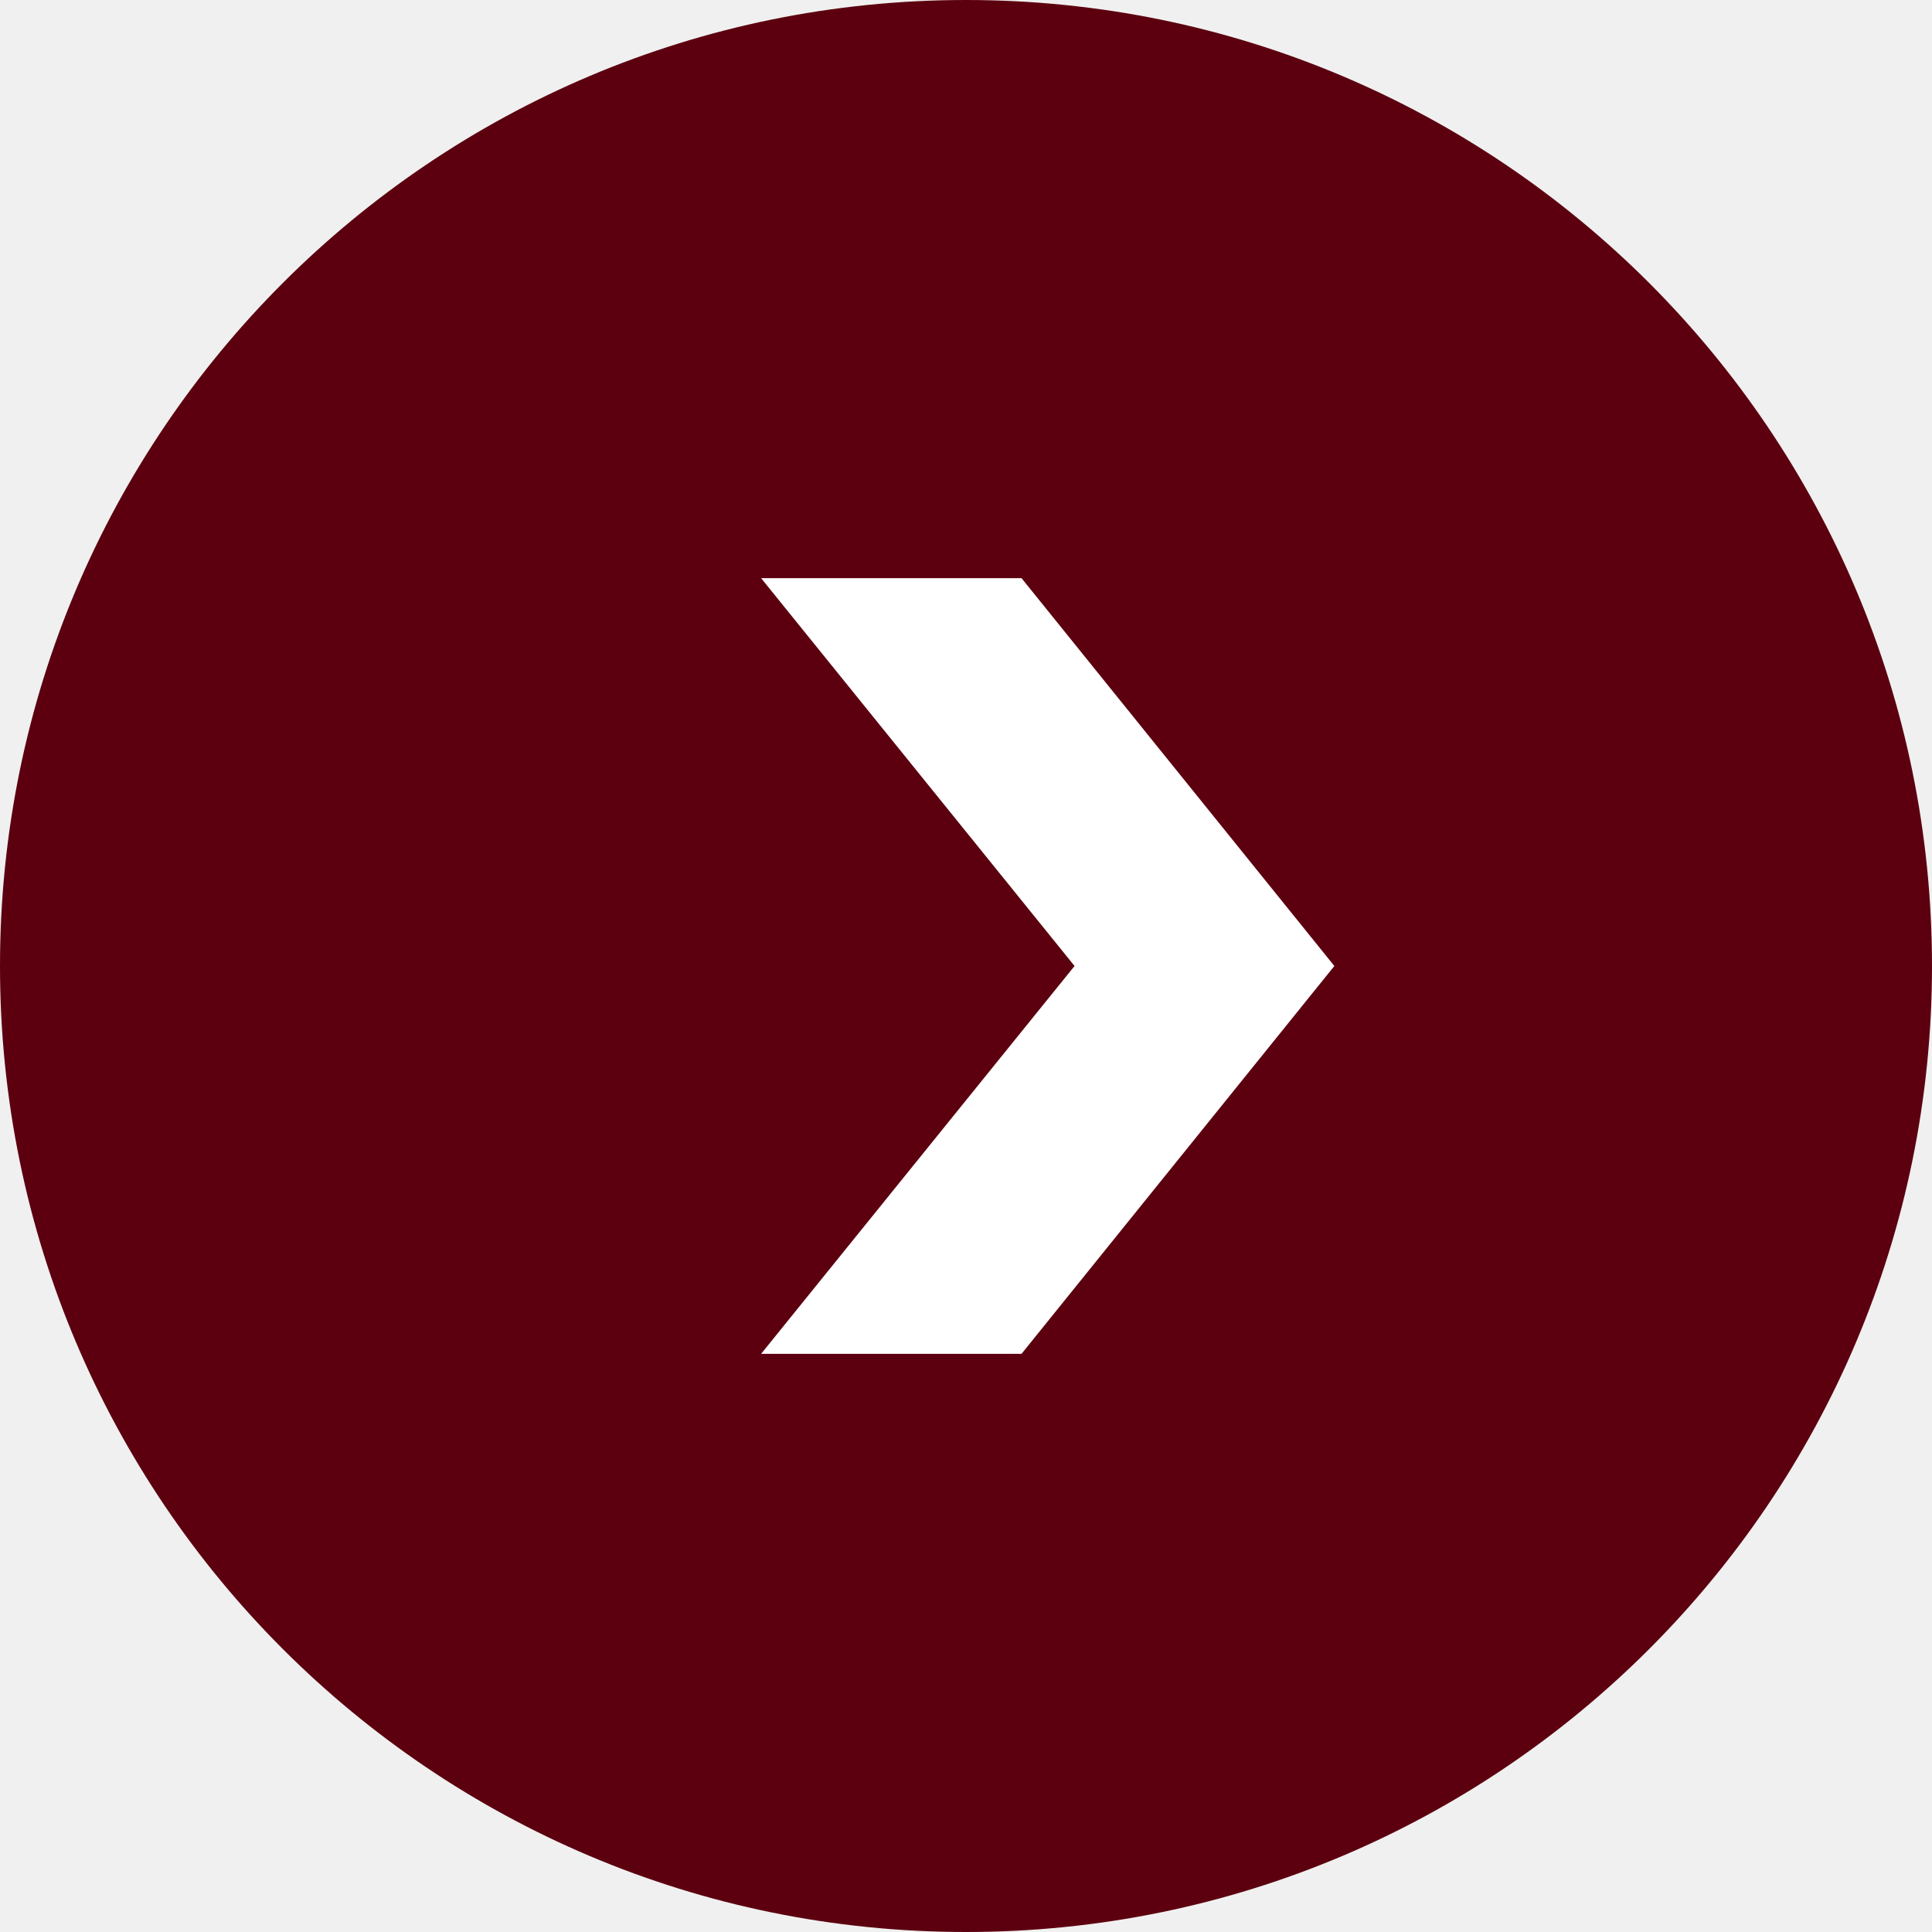
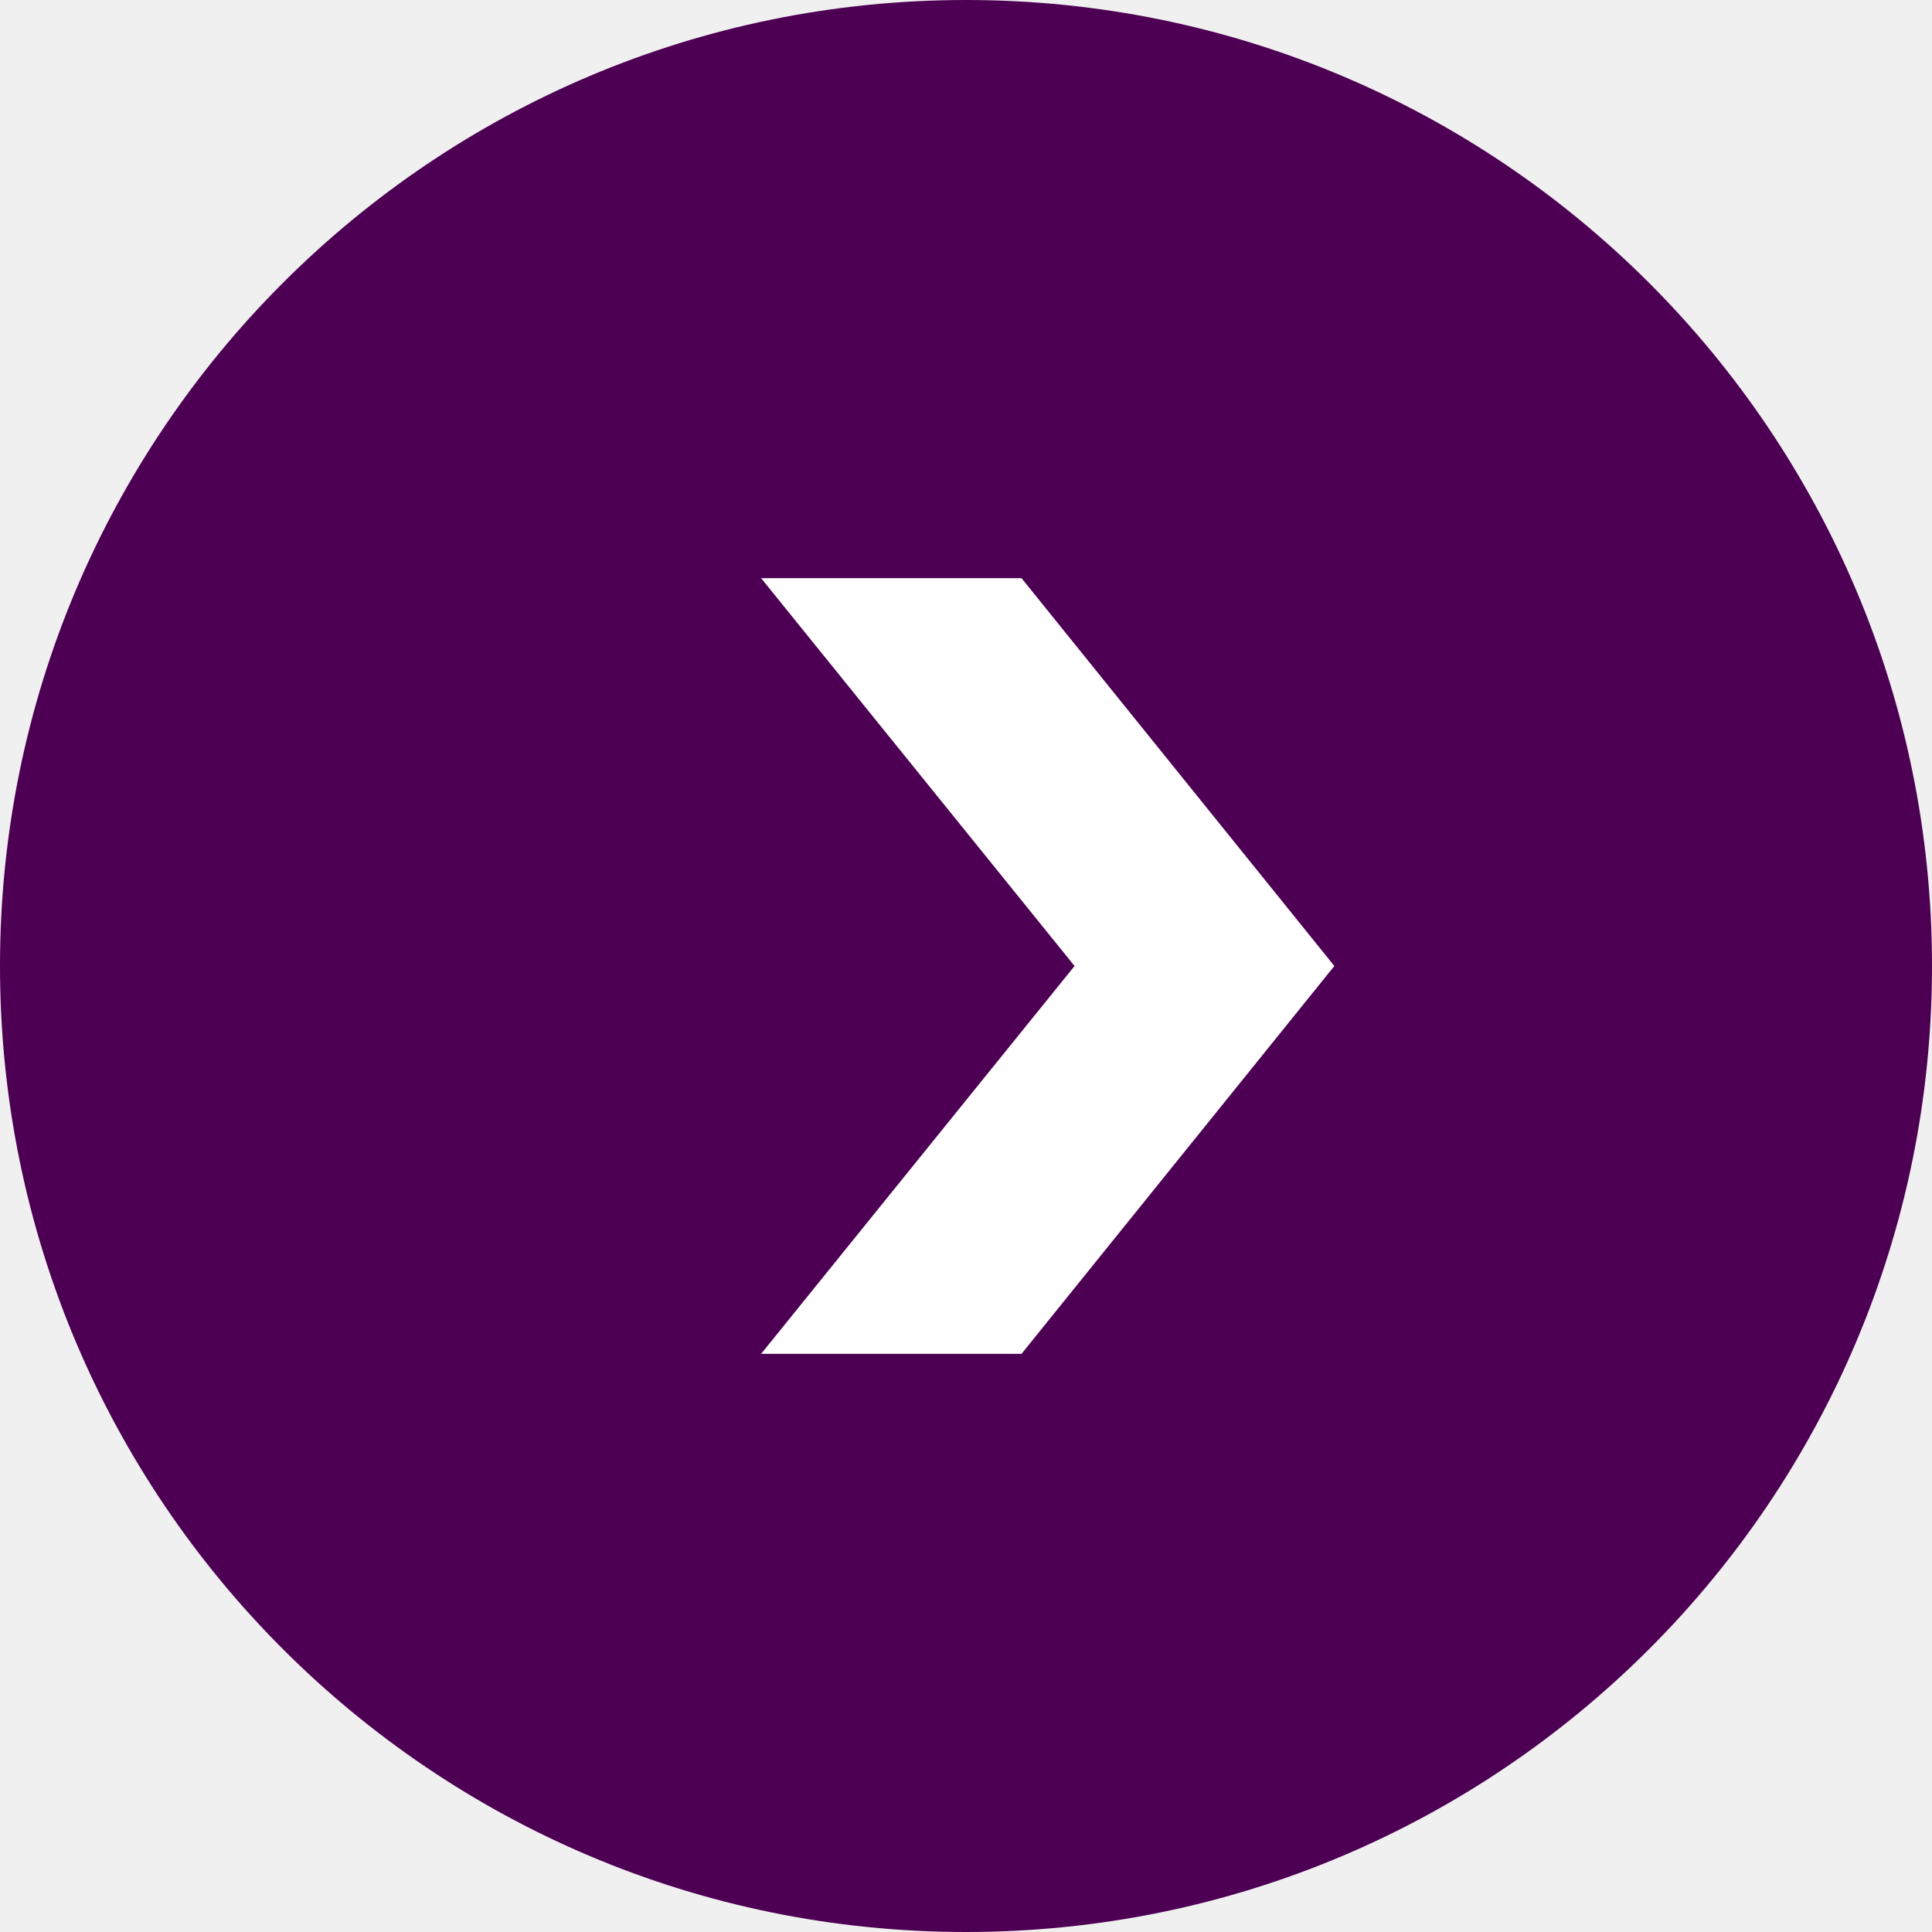
<svg xmlns="http://www.w3.org/2000/svg" id="Camada_2" data-name="Camada 2" viewBox="0 0 31.68 31.68">
  <defs>
    <style>
      .cls-1 {
-         fill: #fff;
+         fill: #4d0053;
      }

      .cls-1, .cls-2 {
        stroke-width: 0px;
      }

      .cls-2 {
-         fill: #5c000f;
+         fill: #fff;
      }
    </style>
  </defs>
  <g id="Camada_1-2" data-name="Camada 1">
    <g>
-       <path class="cls-2" d="M15.84,0c8.75,0,15.84,7.09,15.84,15.84s-7.09,15.84-15.84,15.84S0,24.59,0,15.84,7.09,0,15.84,0Z" />
-       <polygon class="cls-1" points="12.48 22.2 16.75 22.2 21.88 15.84 16.75 9.48 12.48 9.48 17.62 15.84 12.48 22.2" />
+       <path class="cls-1" d="M15.84,0c8.75,0,15.84,7.09,15.84,15.84s-7.09,15.84-15.84,15.84S0,24.59,0,15.84,7.09,0,15.84,0Z" />
+       <polygon class="cls-2" points="12.48 22.2 16.75 22.2 21.88 15.84 16.75 9.48 12.48 9.48 17.62 15.84 12.48 22.2" />
    </g>
  </g>
</svg>
